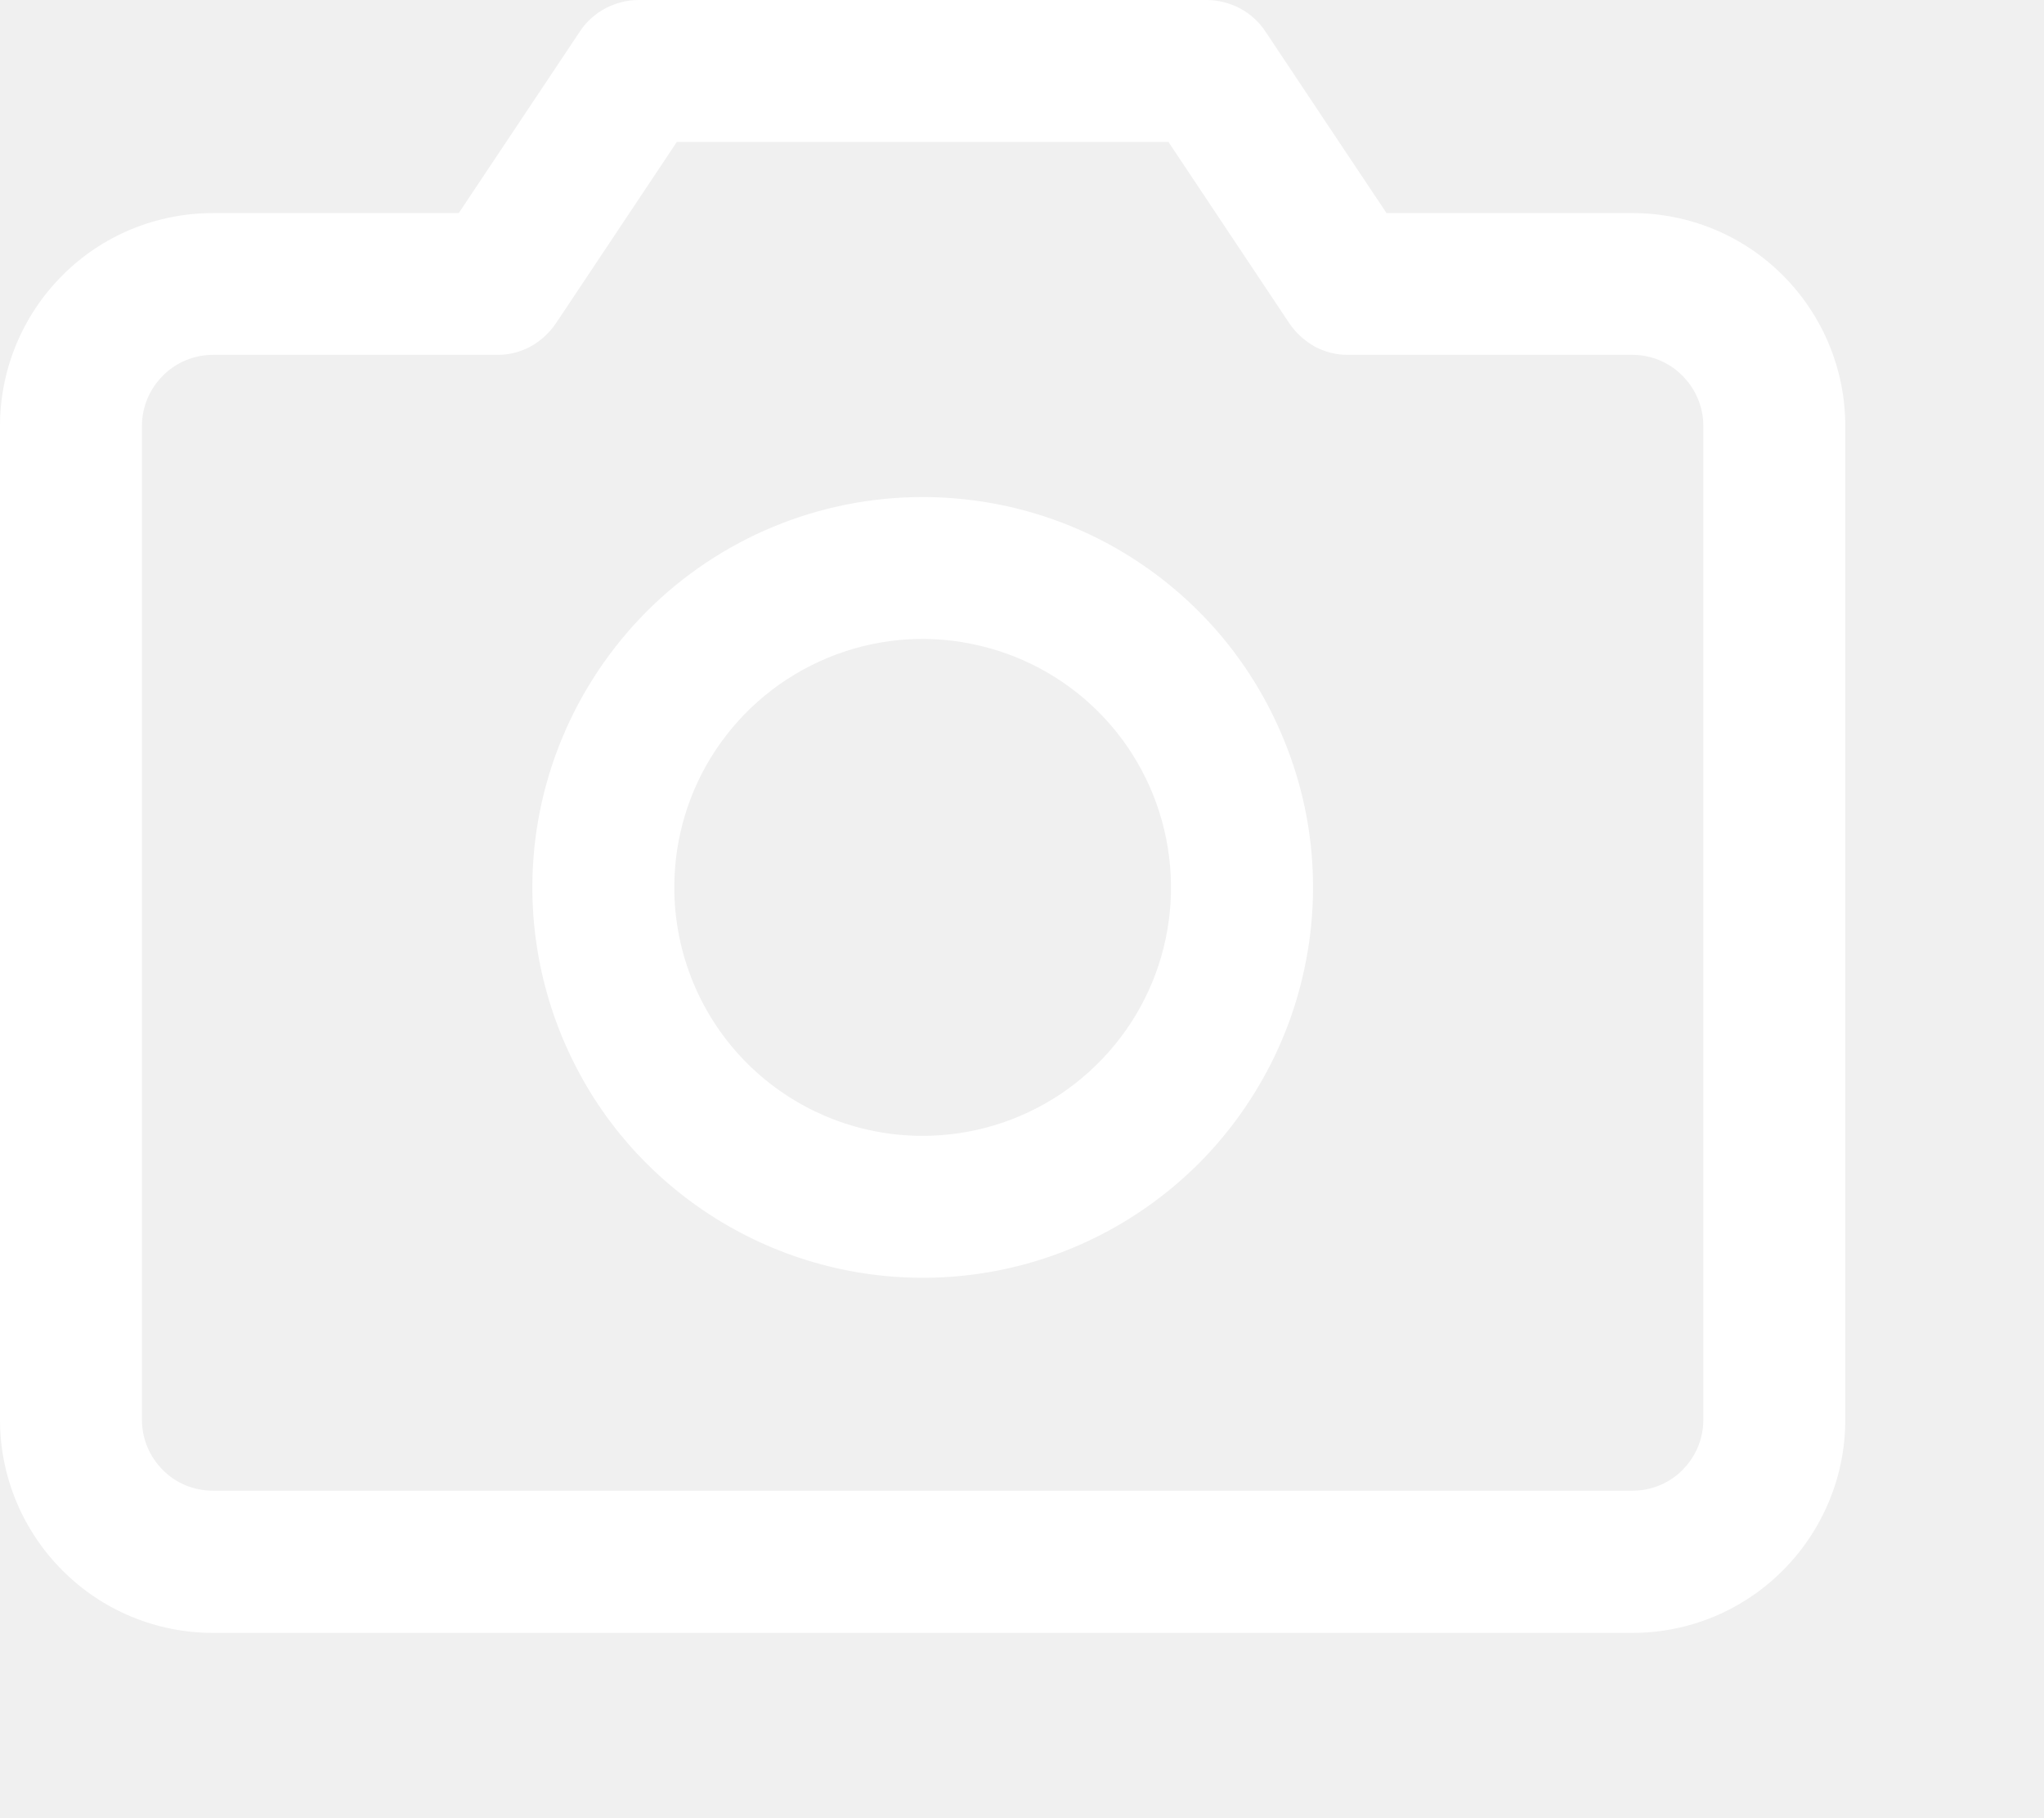
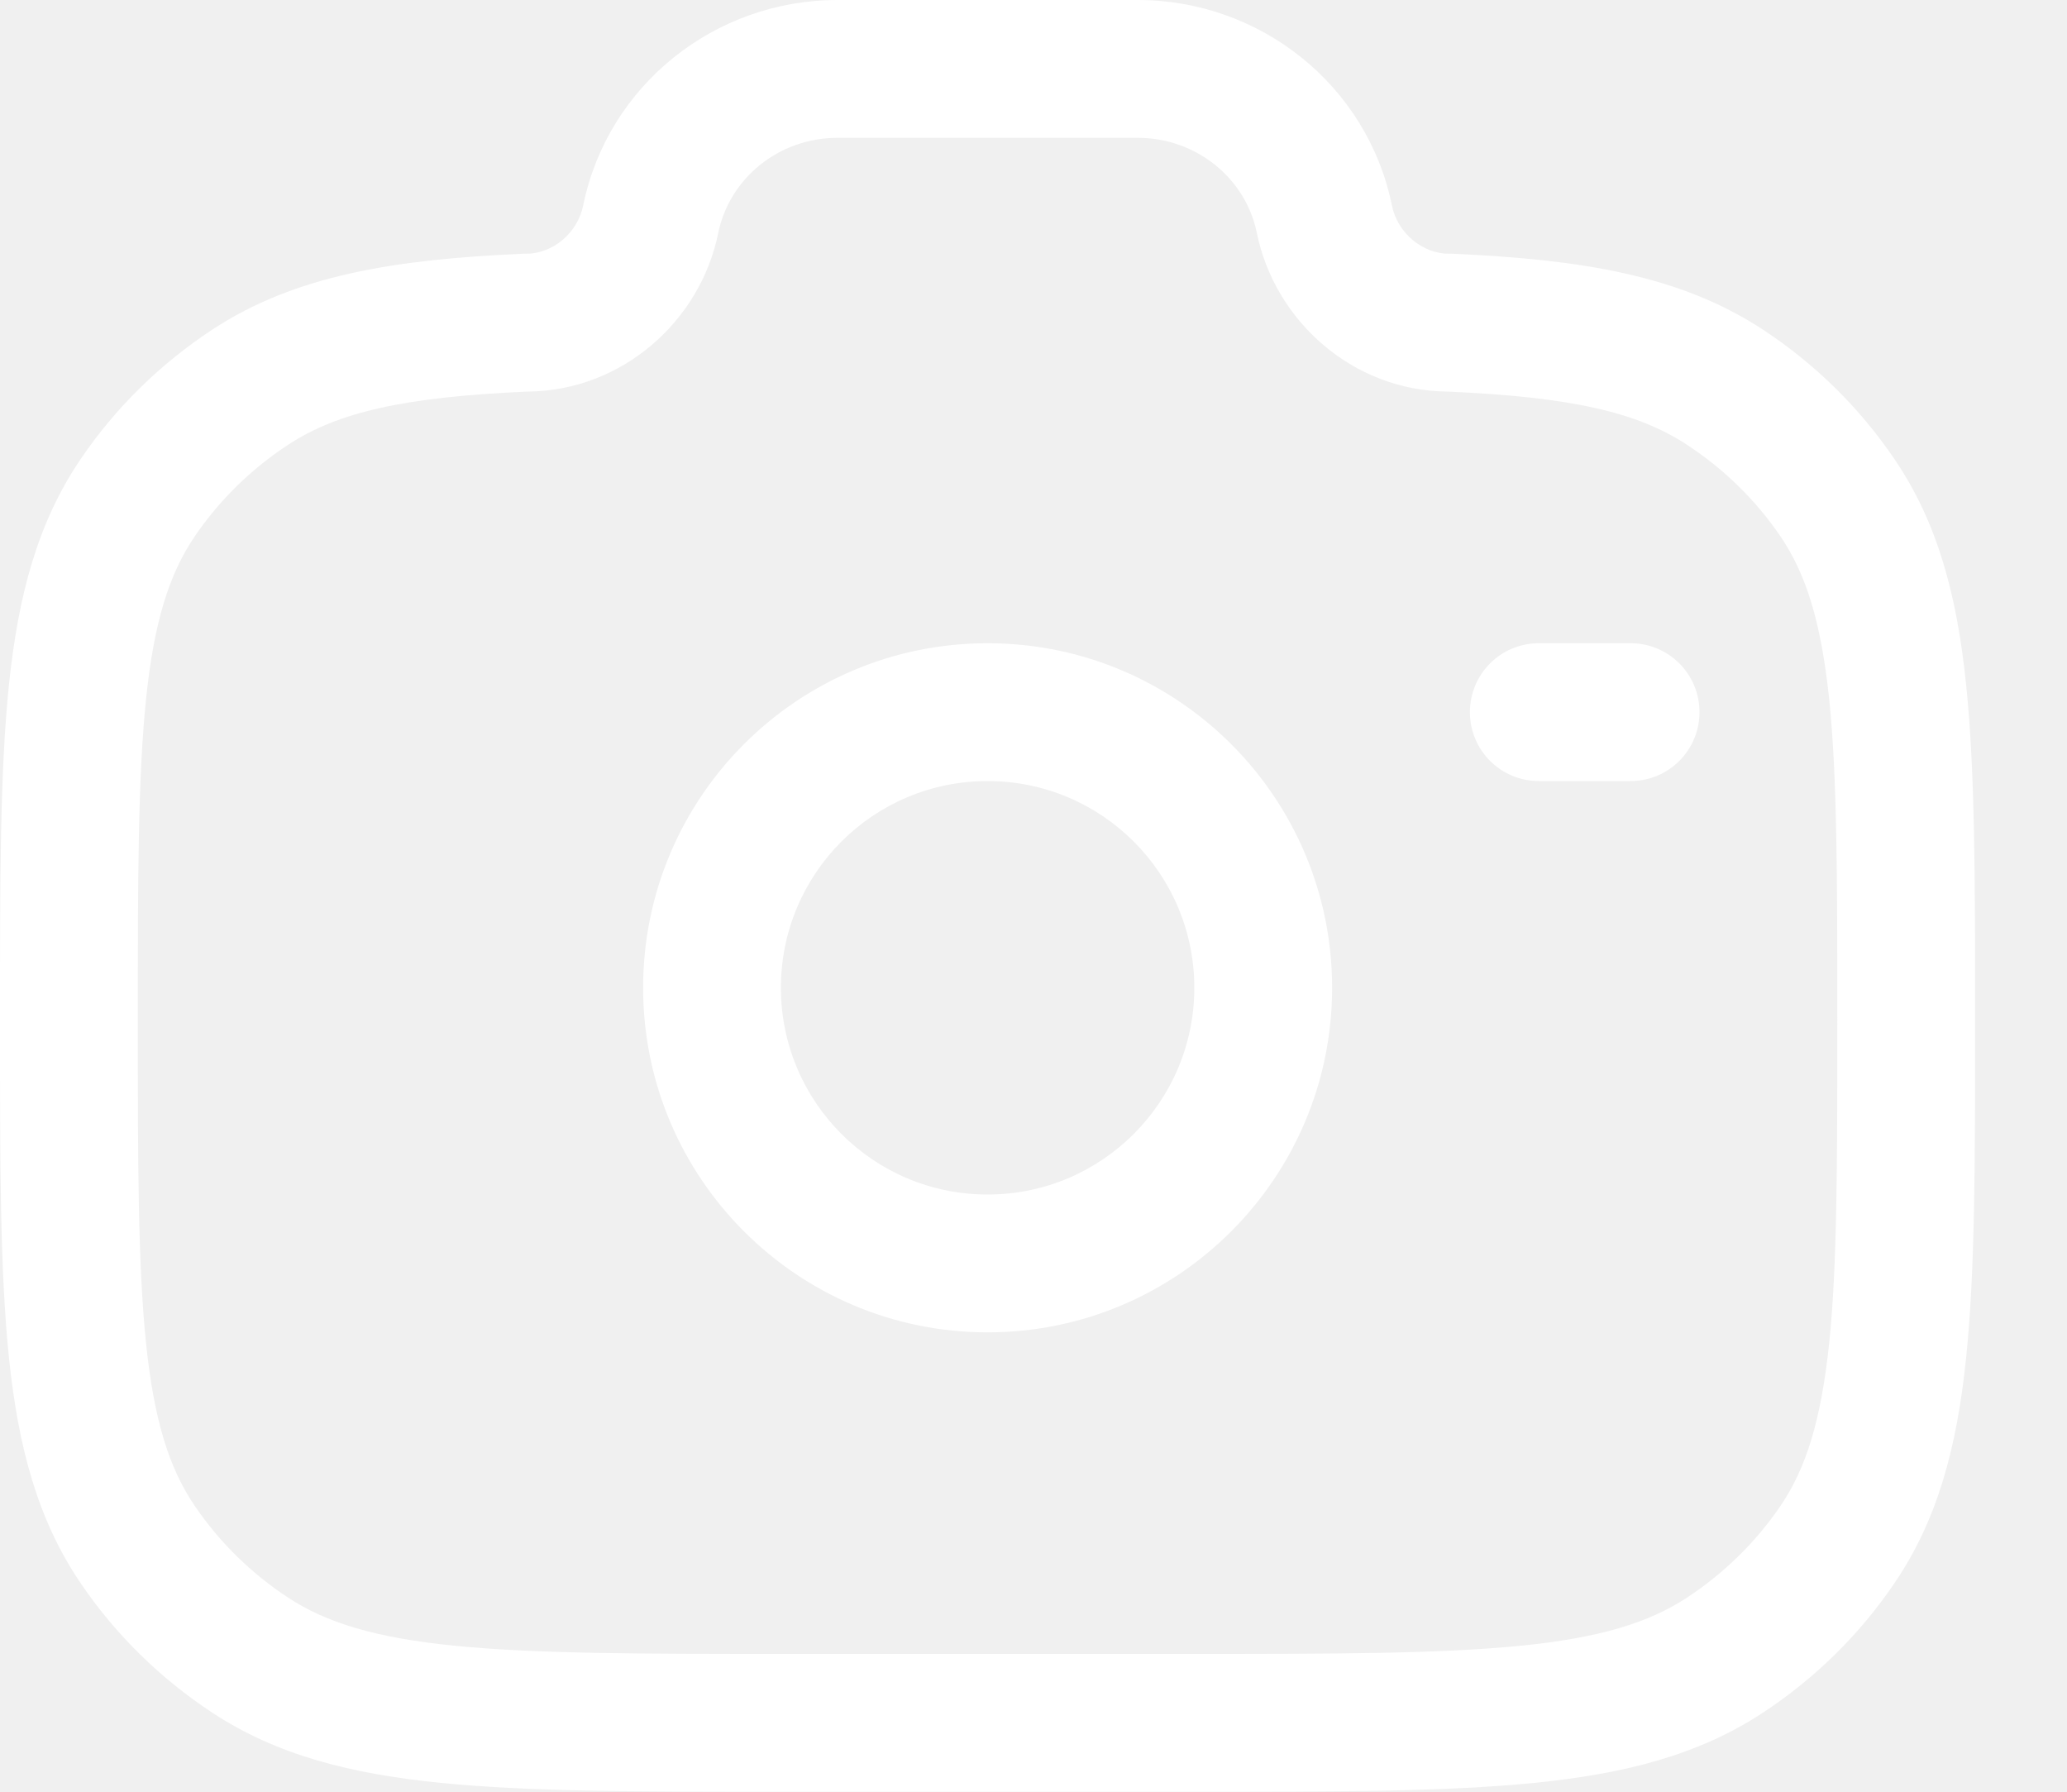
- <svg xmlns="http://www.w3.org/2000/svg" width="9" height="8" viewBox="0 0 9 8" fill="none">
-   <path d="M0.938 0.938H2.02L2.553 0.139C2.581 0.096 2.62 0.061 2.665 0.037C2.711 0.013 2.761 3.08613e-05 2.812 0H5.312C5.364 3.08613e-05 5.414 0.013 5.46 0.037C5.505 0.061 5.544 0.096 5.572 0.139L6.105 0.938H7.188C7.436 0.938 7.675 1.036 7.85 1.212C8.026 1.388 8.125 1.626 8.125 1.875V6.25C8.125 6.499 8.026 6.737 7.85 6.913C7.675 7.089 7.436 7.188 7.188 7.188H0.938C0.689 7.188 0.45 7.089 0.275 6.913C0.099 6.737 0 6.499 0 6.25V1.875C0 1.626 0.099 1.388 0.275 1.212C0.45 1.036 0.689 0.938 0.938 0.938ZM0.625 6.25C0.625 6.333 0.658 6.412 0.717 6.471C0.775 6.53 0.855 6.562 0.938 6.562H7.188C7.27 6.562 7.35 6.53 7.408 6.471C7.467 6.412 7.5 6.333 7.5 6.25V1.875C7.5 1.792 7.467 1.713 7.408 1.654C7.35 1.595 7.27 1.562 7.188 1.562H5.938C5.886 1.563 5.835 1.55 5.79 1.526C5.745 1.501 5.706 1.466 5.677 1.423L5.145 0.625H2.98L2.448 1.423C2.419 1.466 2.38 1.501 2.335 1.526C2.29 1.55 2.239 1.563 2.188 1.562H0.938C0.855 1.562 0.775 1.595 0.717 1.654C0.658 1.713 0.625 1.792 0.625 1.875V6.25ZM4.062 2.188C4.402 2.188 4.735 2.288 5.017 2.477C5.3 2.666 5.52 2.934 5.65 3.249C5.781 3.563 5.815 3.908 5.748 4.242C5.682 4.575 5.518 4.881 5.278 5.122C5.037 5.362 4.731 5.526 4.398 5.592C4.064 5.658 3.719 5.624 3.405 5.494C3.091 5.364 2.822 5.144 2.633 4.861C2.445 4.578 2.344 4.246 2.344 3.906C2.344 3.451 2.526 3.014 2.848 2.691C3.17 2.369 3.607 2.188 4.062 2.188ZM4.062 5C4.279 5 4.49 4.936 4.67 4.816C4.85 4.695 4.99 4.525 5.073 4.325C5.156 4.125 5.177 3.905 5.135 3.693C5.093 3.481 4.989 3.286 4.836 3.133C4.683 2.98 4.488 2.876 4.276 2.834C4.064 2.791 3.844 2.813 3.644 2.896C3.444 2.979 3.273 3.119 3.153 3.299C3.033 3.478 2.969 3.69 2.969 3.906C2.969 4.196 3.084 4.475 3.289 4.68C3.494 4.885 3.772 5 4.062 5Z" fill="white" />
+ <svg xmlns="http://www.w3.org/2000/svg" width="15" height="13" viewBox="0 0 15 13" fill="none">
+   <path fill-rule="evenodd" clip-rule="evenodd" d="M4.232 1.491C4.41 0.618 5.187 0 6.078 0H8.256C9.146 0 9.923 0.618 10.101 1.491C10.142 1.693 10.325 1.841 10.515 1.841H10.526L10.537 1.841C11.472 1.882 12.191 1.997 12.791 2.39C13.169 2.638 13.494 2.957 13.747 3.33C14.063 3.793 14.202 4.325 14.268 4.968C14.333 5.596 14.333 6.383 14.333 7.381V7.437C14.333 8.435 14.333 9.222 14.268 9.851C14.202 10.494 14.063 11.025 13.747 11.488C13.494 11.861 13.169 12.18 12.791 12.428C12.322 12.736 11.784 12.871 11.132 12.936C10.494 13 9.693 13 8.676 13H5.658C4.641 13 3.84 13 3.201 12.936C2.549 12.871 2.012 12.736 1.543 12.428C1.165 12.18 0.839 11.861 0.586 11.488C0.271 11.025 0.132 10.494 0.065 9.851C-1.03017e-05 9.222 -5.73093e-06 8.435 1.10325e-07 7.437V7.381C-5.73093e-06 6.383 -1.03017e-05 5.596 0.065 4.968C0.132 4.325 0.271 3.793 0.586 3.33C0.839 2.957 1.165 2.638 1.543 2.39C2.143 1.997 2.861 1.882 3.797 1.841L3.808 1.841H3.819C4.009 1.841 4.191 1.693 4.232 1.491ZM6.078 1C5.65 1 5.293 1.295 5.212 1.691C5.082 2.331 4.514 2.835 3.831 2.841C2.932 2.88 2.45 2.991 2.091 3.227C1.822 3.403 1.592 3.629 1.413 3.892C1.229 4.163 1.118 4.509 1.06 5.071C1.001 5.641 1 6.377 1 7.409C1 8.441 1.001 9.177 1.06 9.747C1.118 10.309 1.229 10.655 1.413 10.926C1.592 11.189 1.822 11.415 2.091 11.592C2.369 11.774 2.726 11.884 3.301 11.941C3.884 11.999 4.635 12 5.685 12H8.648C9.699 12 10.45 11.999 11.033 11.941C11.608 11.884 11.964 11.774 12.242 11.592C12.511 11.415 12.742 11.189 12.921 10.926C13.105 10.655 13.215 10.309 13.274 9.747C13.333 9.177 13.333 8.441 13.333 7.409C13.333 6.377 13.333 5.641 13.274 5.071C13.215 4.509 13.105 4.163 12.921 3.892C12.742 3.629 12.511 3.403 12.242 3.227C11.883 2.991 11.402 2.88 10.502 2.841C9.819 2.835 9.252 2.331 9.121 1.691C9.041 1.295 8.683 1 8.256 1H6.078ZM7.167 5.667C6.338 5.667 5.667 6.338 5.667 7.167C5.667 7.995 6.338 8.667 7.167 8.667C7.995 8.667 8.667 7.995 8.667 7.167C8.667 6.338 7.995 5.667 7.167 5.667ZM4.667 7.167C4.667 5.786 5.786 4.667 7.167 4.667C8.547 4.667 9.667 5.786 9.667 7.167C9.667 8.547 8.547 9.667 7.167 9.667C5.786 9.667 4.667 8.547 4.667 7.167ZM10.667 5.167C10.667 4.891 10.89 4.667 11.167 4.667H11.833C12.11 4.667 12.333 4.891 12.333 5.167C12.333 5.443 12.11 5.667 11.833 5.667H11.167C10.89 5.667 10.667 5.443 10.667 5.167Z" fill="white" />
</svg>
